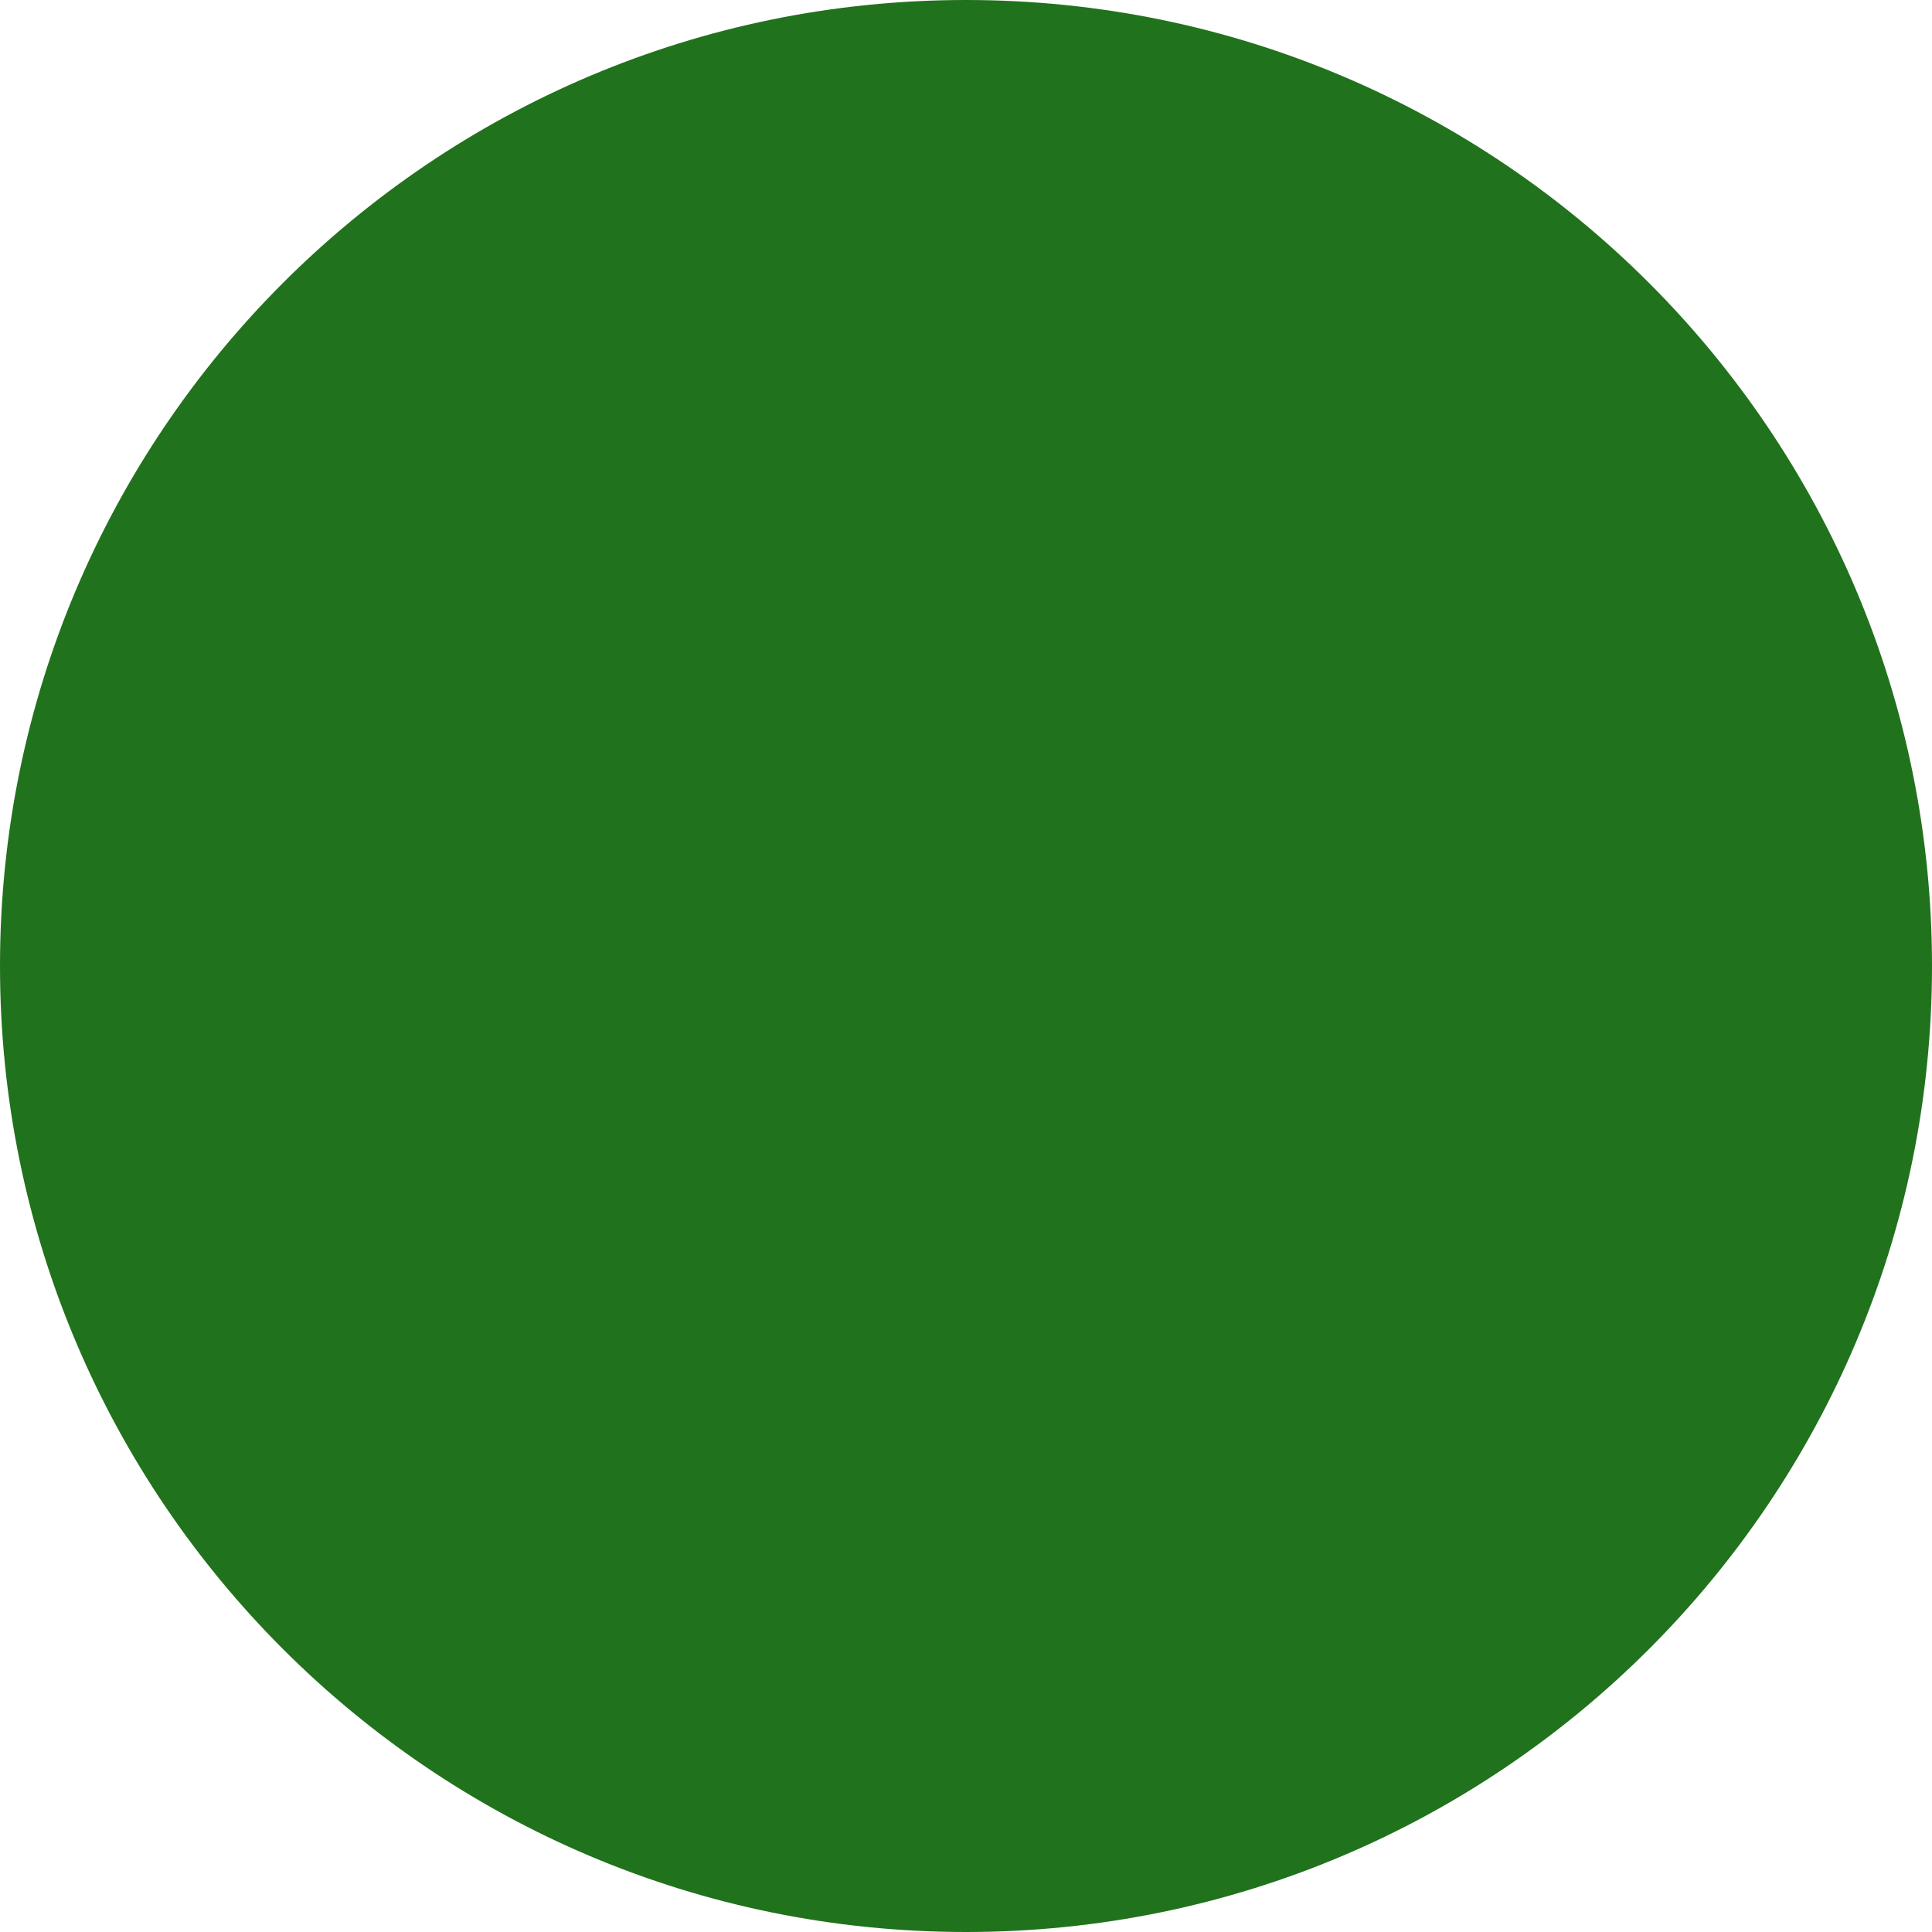
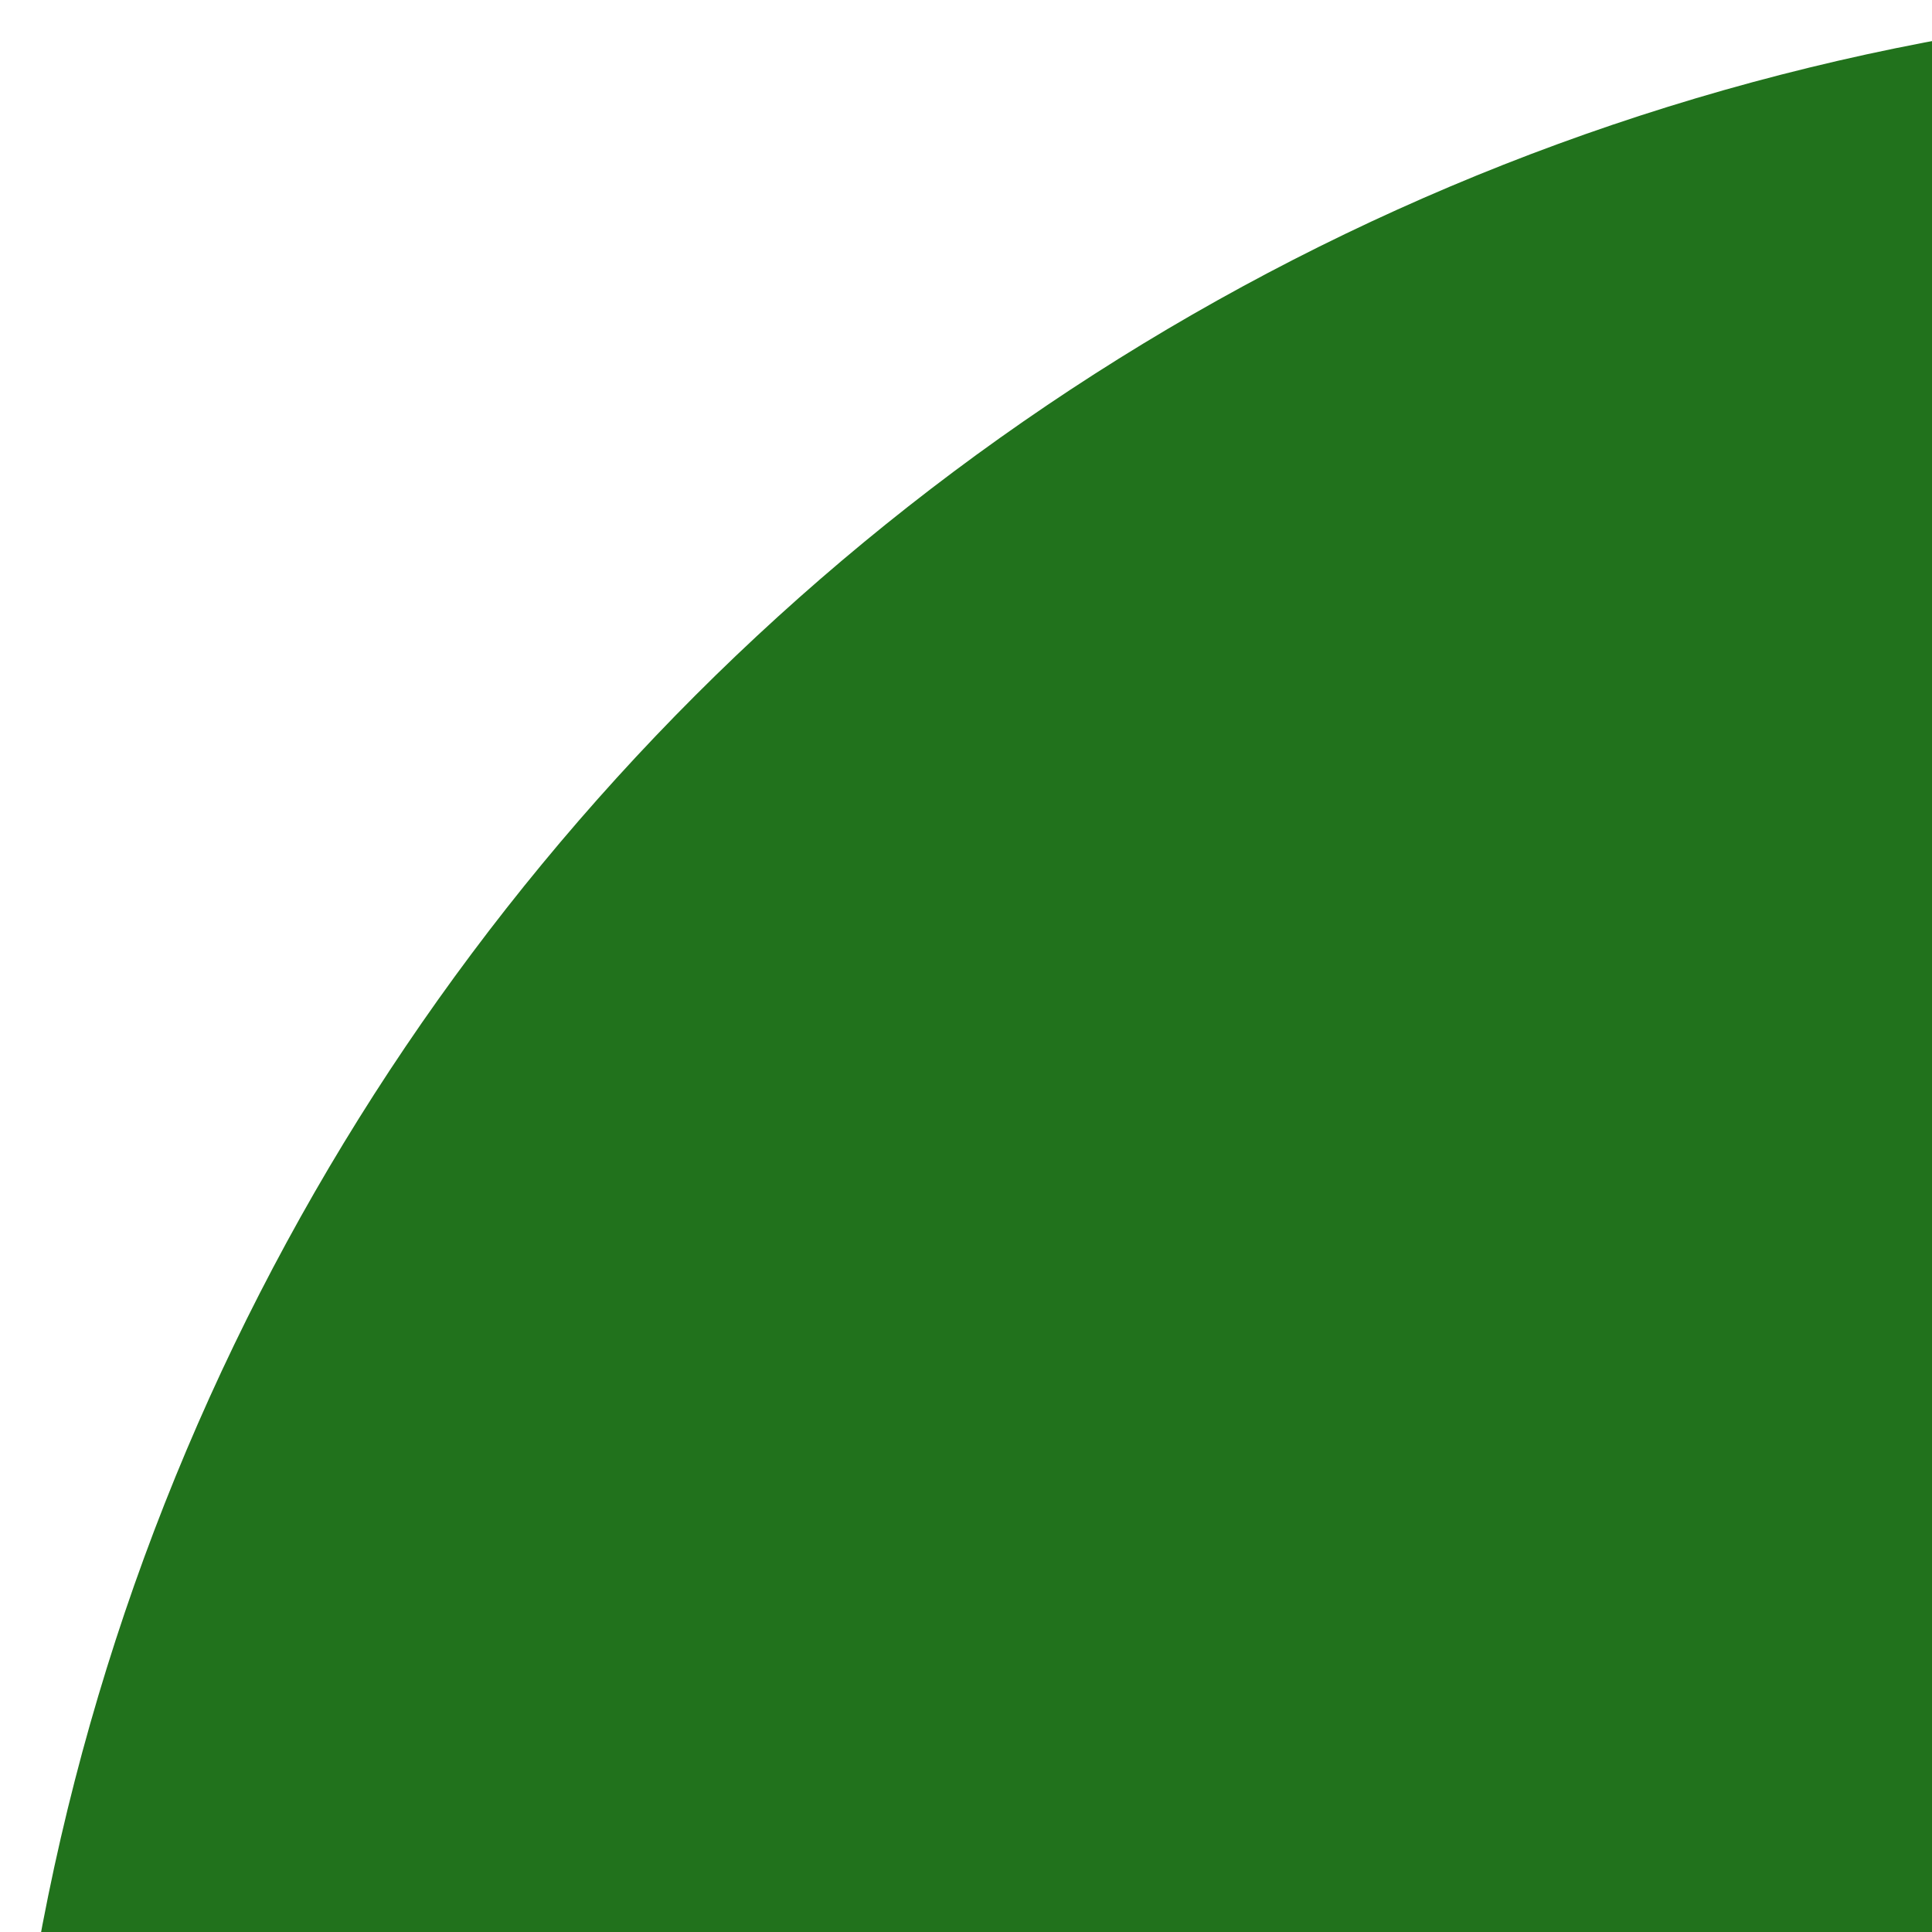
- <svg xmlns="http://www.w3.org/2000/svg" version="1.1" id="Layer_1" x="0px" y="0px" viewBox="0 0 122.88 122.88" style="enable-background:new 0 0 122.88 122.88" xml:space="preserve">
+ <svg xmlns="http://www.w3.org/2000/svg" version="1.1" id="Layer_1" x="0px" y="0px" viewBox="0 0 50 50" style="enable-background:new 0 0 50 50" xml:space="preserve">
  <style type="text/css">.st0{fill-rule:evenodd;clip-rule:evenodd;fill:#21721c;}</style>
  <g>
    <path class="st0" d="M61.44,0c33.93,0,61.44,27.51,61.44,61.44c0,33.93-27.51,61.44-61.44,61.44C27.51,122.88,0,95.37,0,61.44 C0,27.51,27.51,0,61.44,0L61.44,0z" />
  </g>
</svg>
